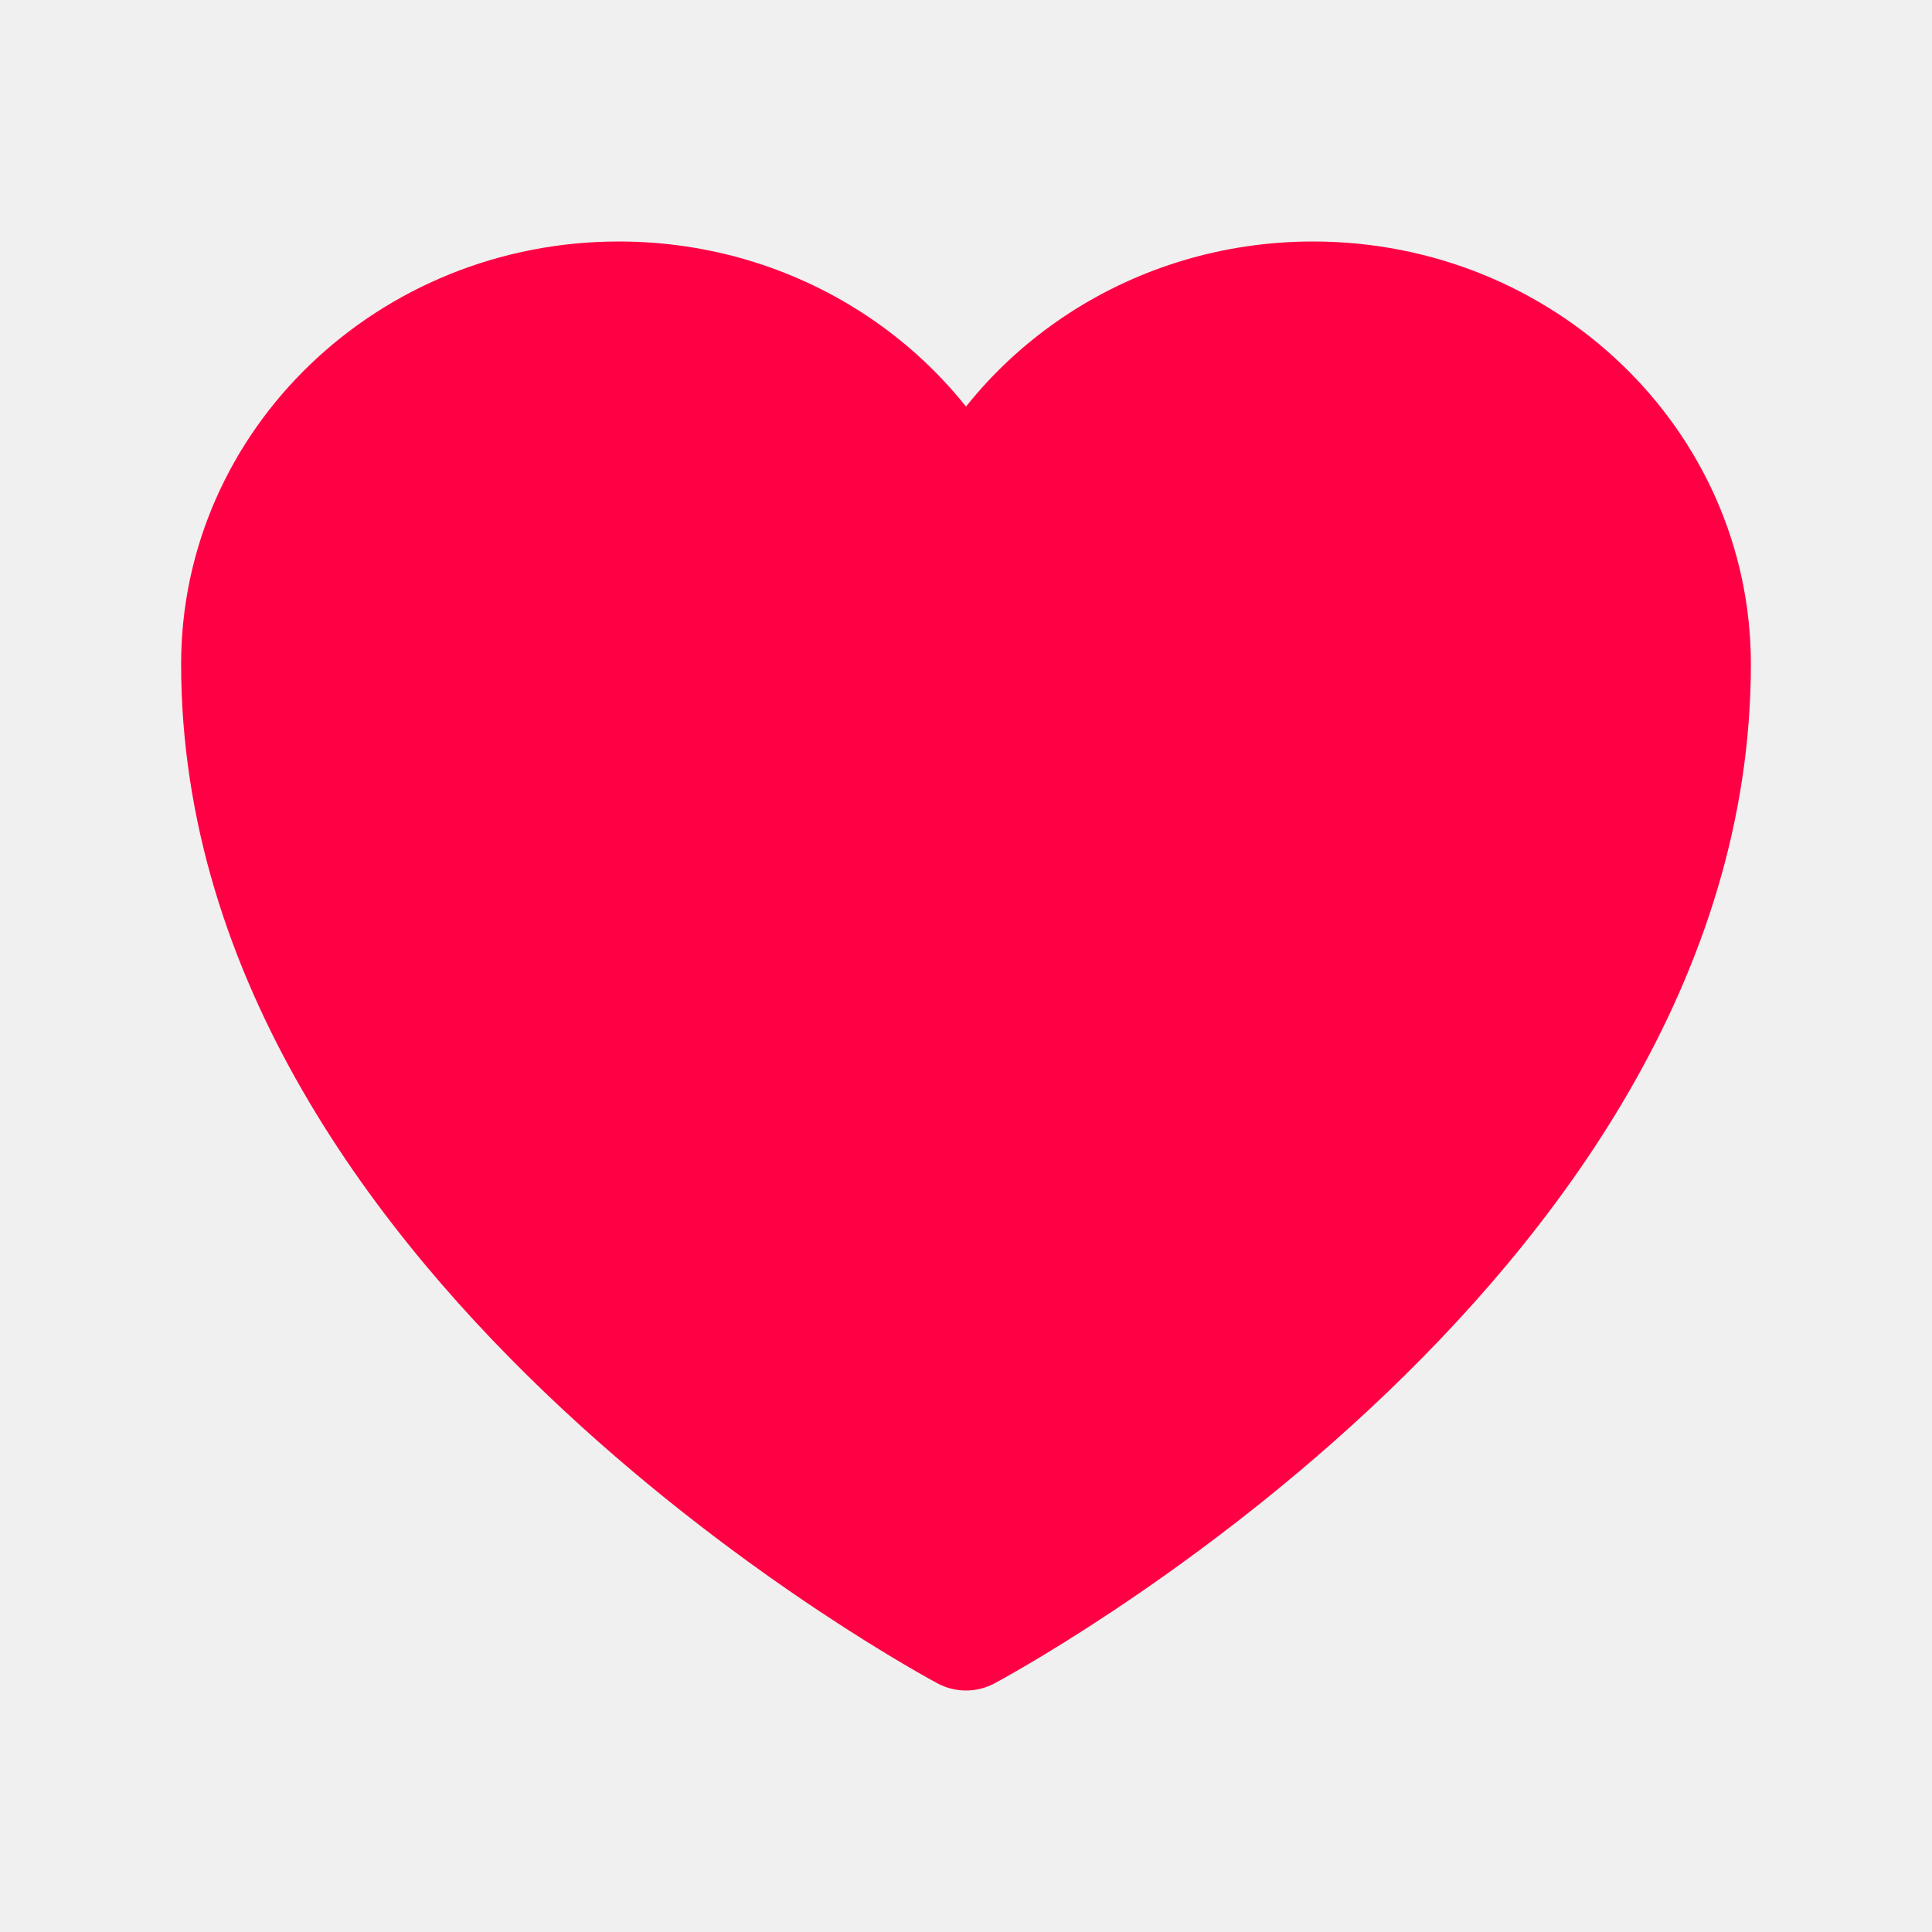
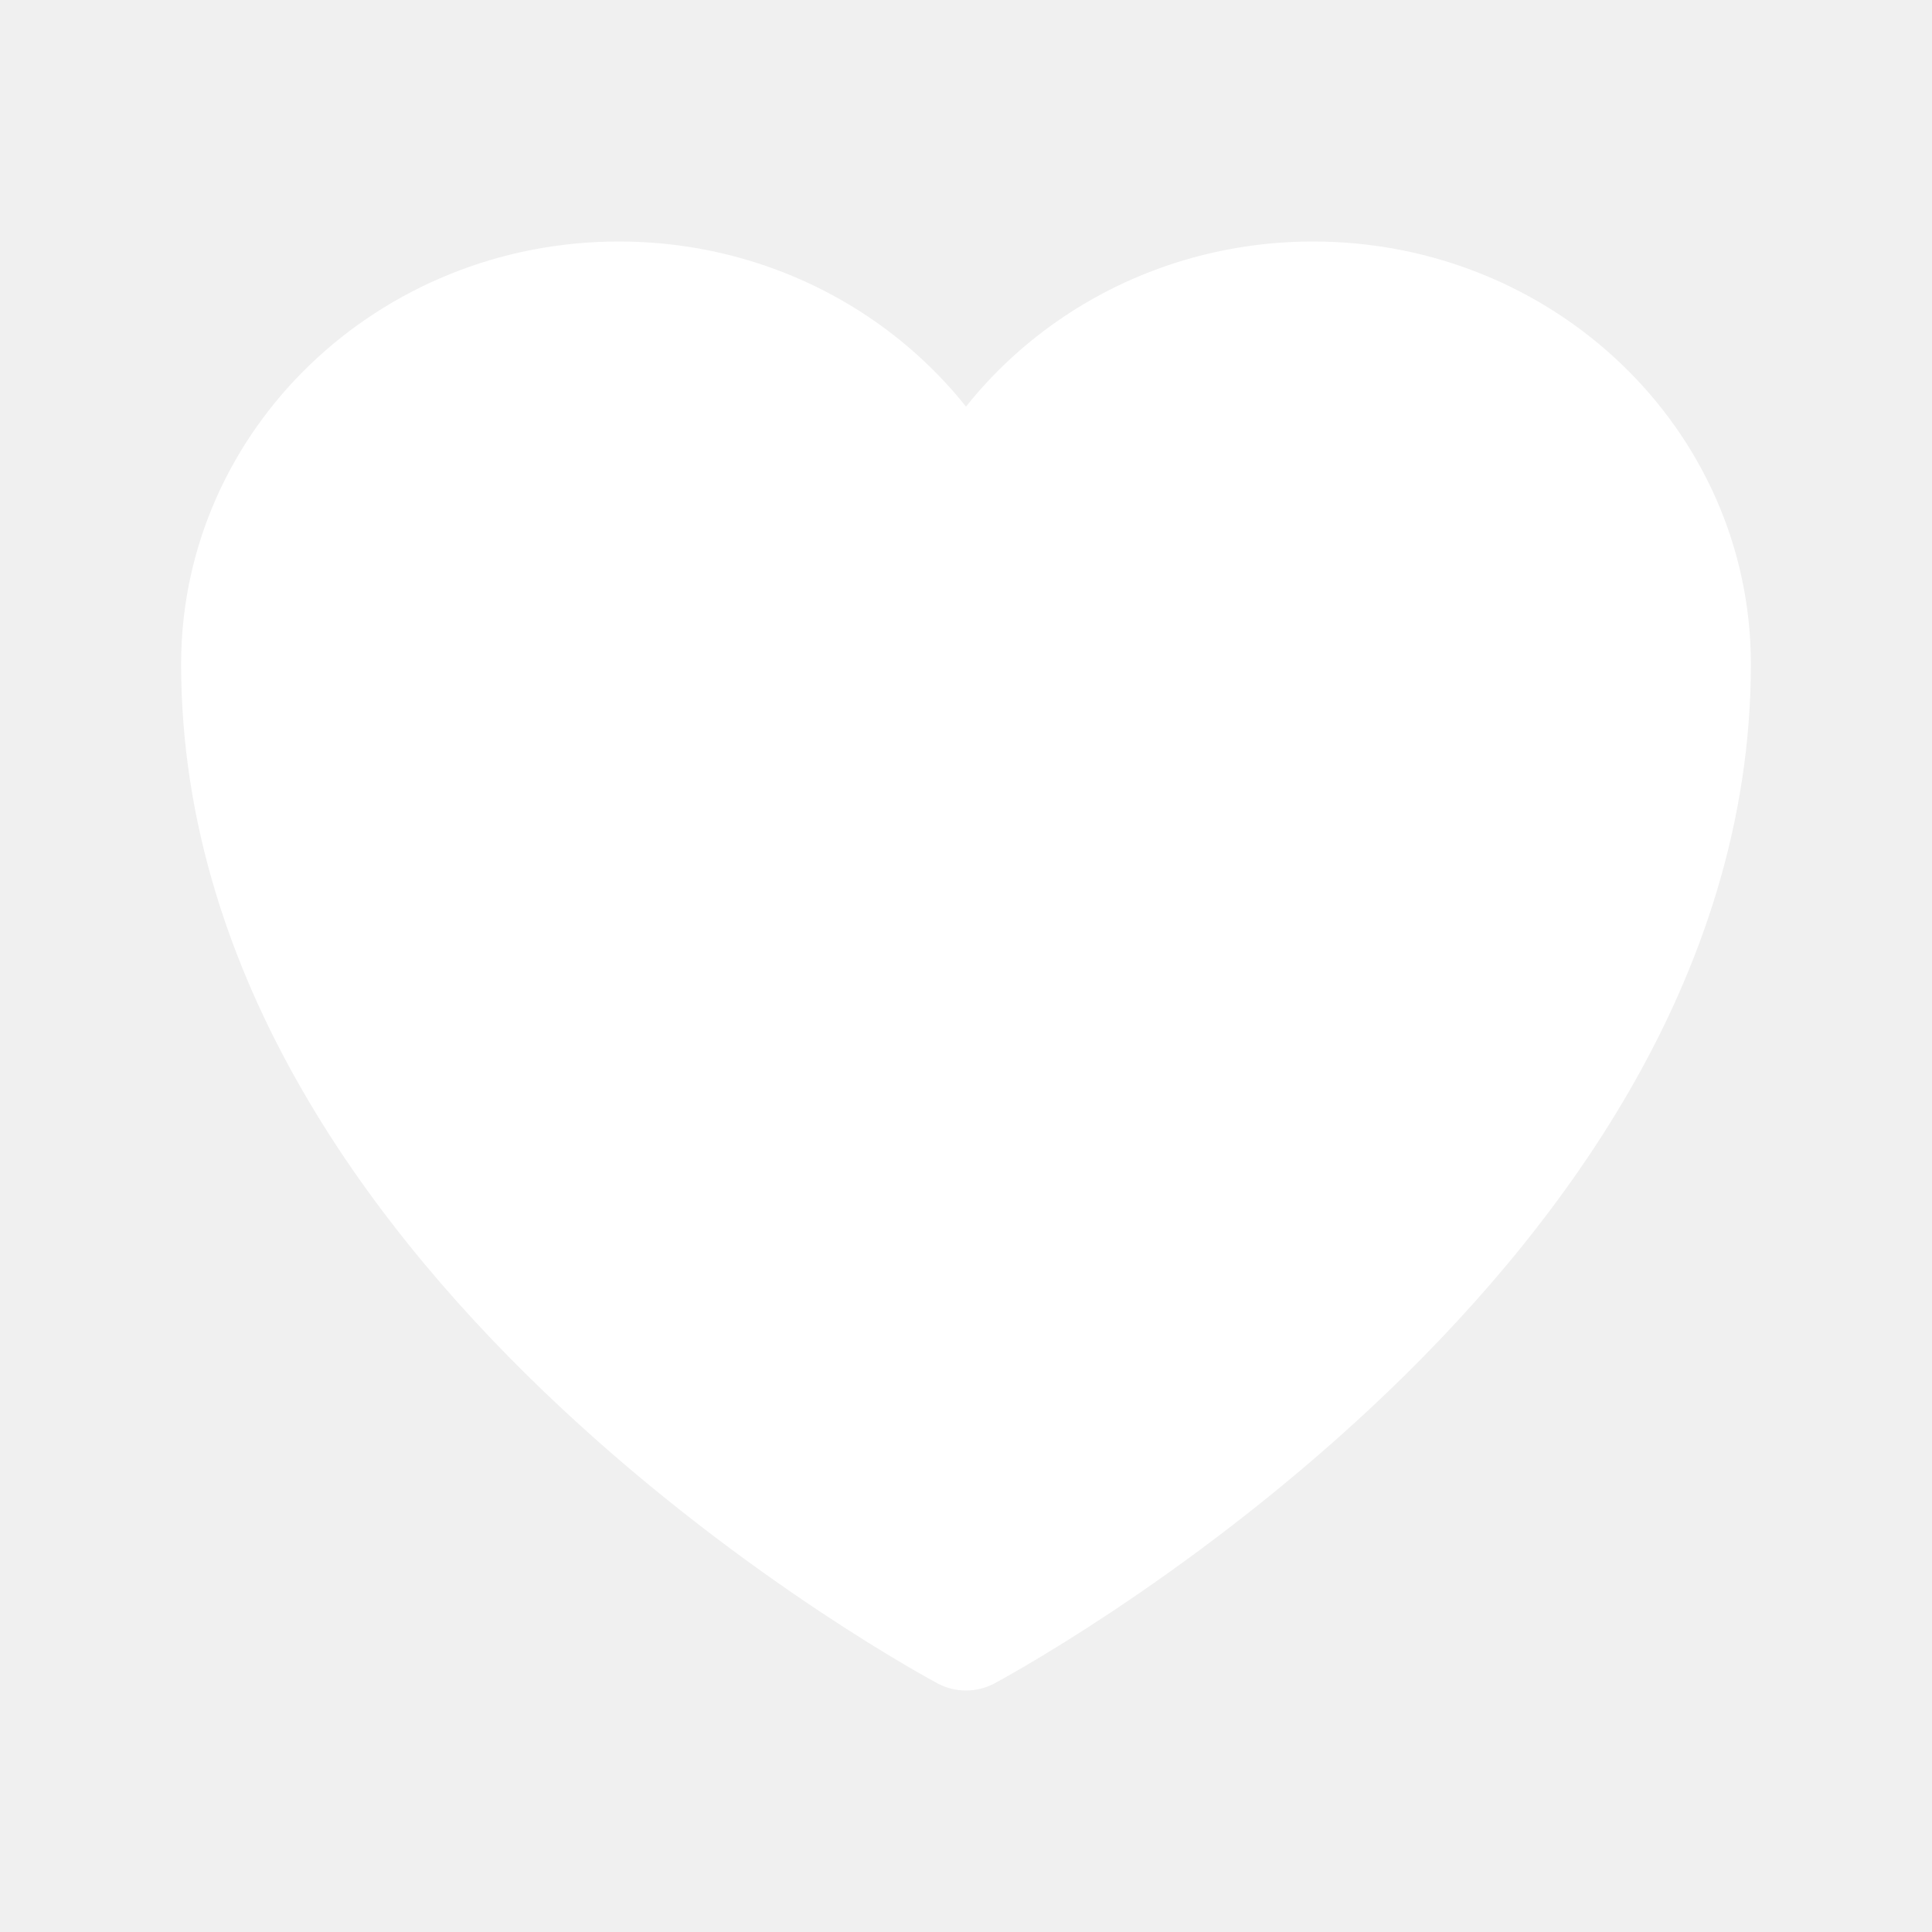
- <svg xmlns="http://www.w3.org/2000/svg" data-slot="icon" fill="#ff0044" stroke-width="1.5" stroke="#ff0044" viewBox="0 0 24 24" aria-hidden="true">
+ <svg xmlns="http://www.w3.org/2000/svg" data-slot="icon" fill="white" stroke-width="1.5" stroke="white" viewBox="0 0 24 24" aria-hidden="true">
  <path stroke-linecap="round" stroke-linejoin="round" d="M21 8.25c0-2.485-2.099-4.5-4.688-4.5-1.935 0-3.597 1.126-4.312 2.733-.715-1.607-2.377-2.733-4.313-2.733C5.1 3.75 3 5.765 3 8.25c0 7.22 9 12 9 12s9-4.78 9-12Z">
  </path>
</svg>
